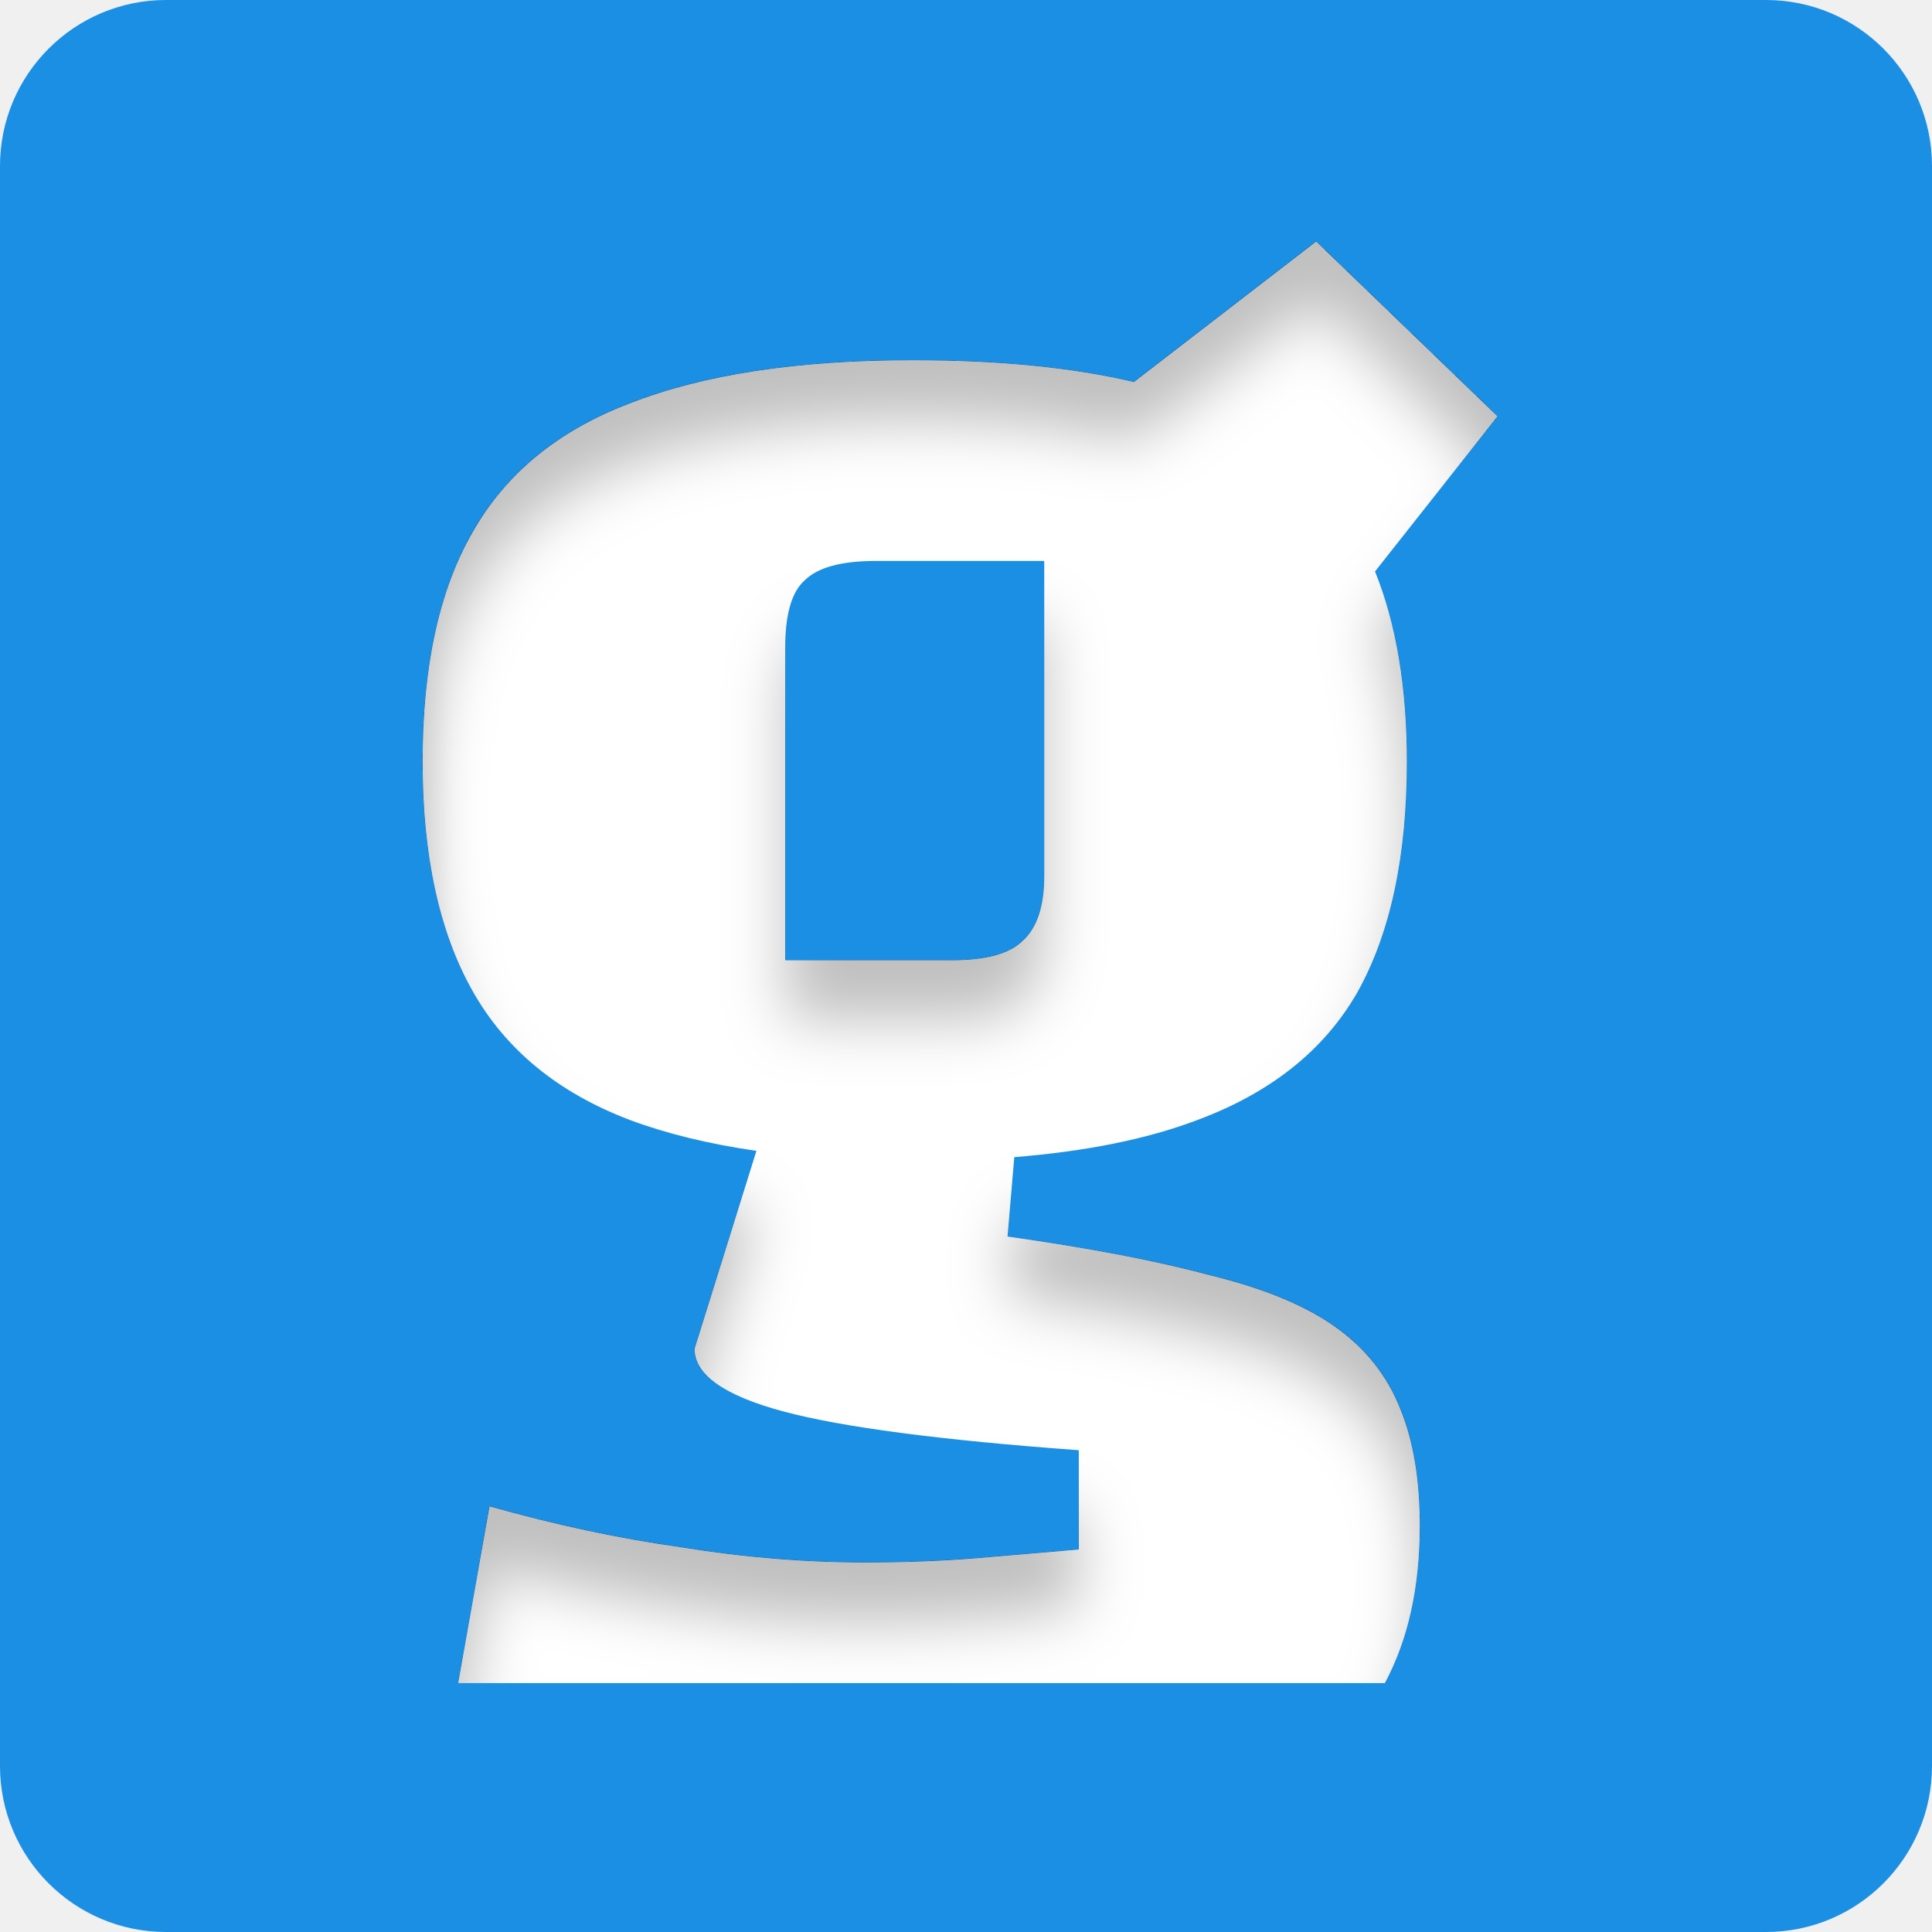
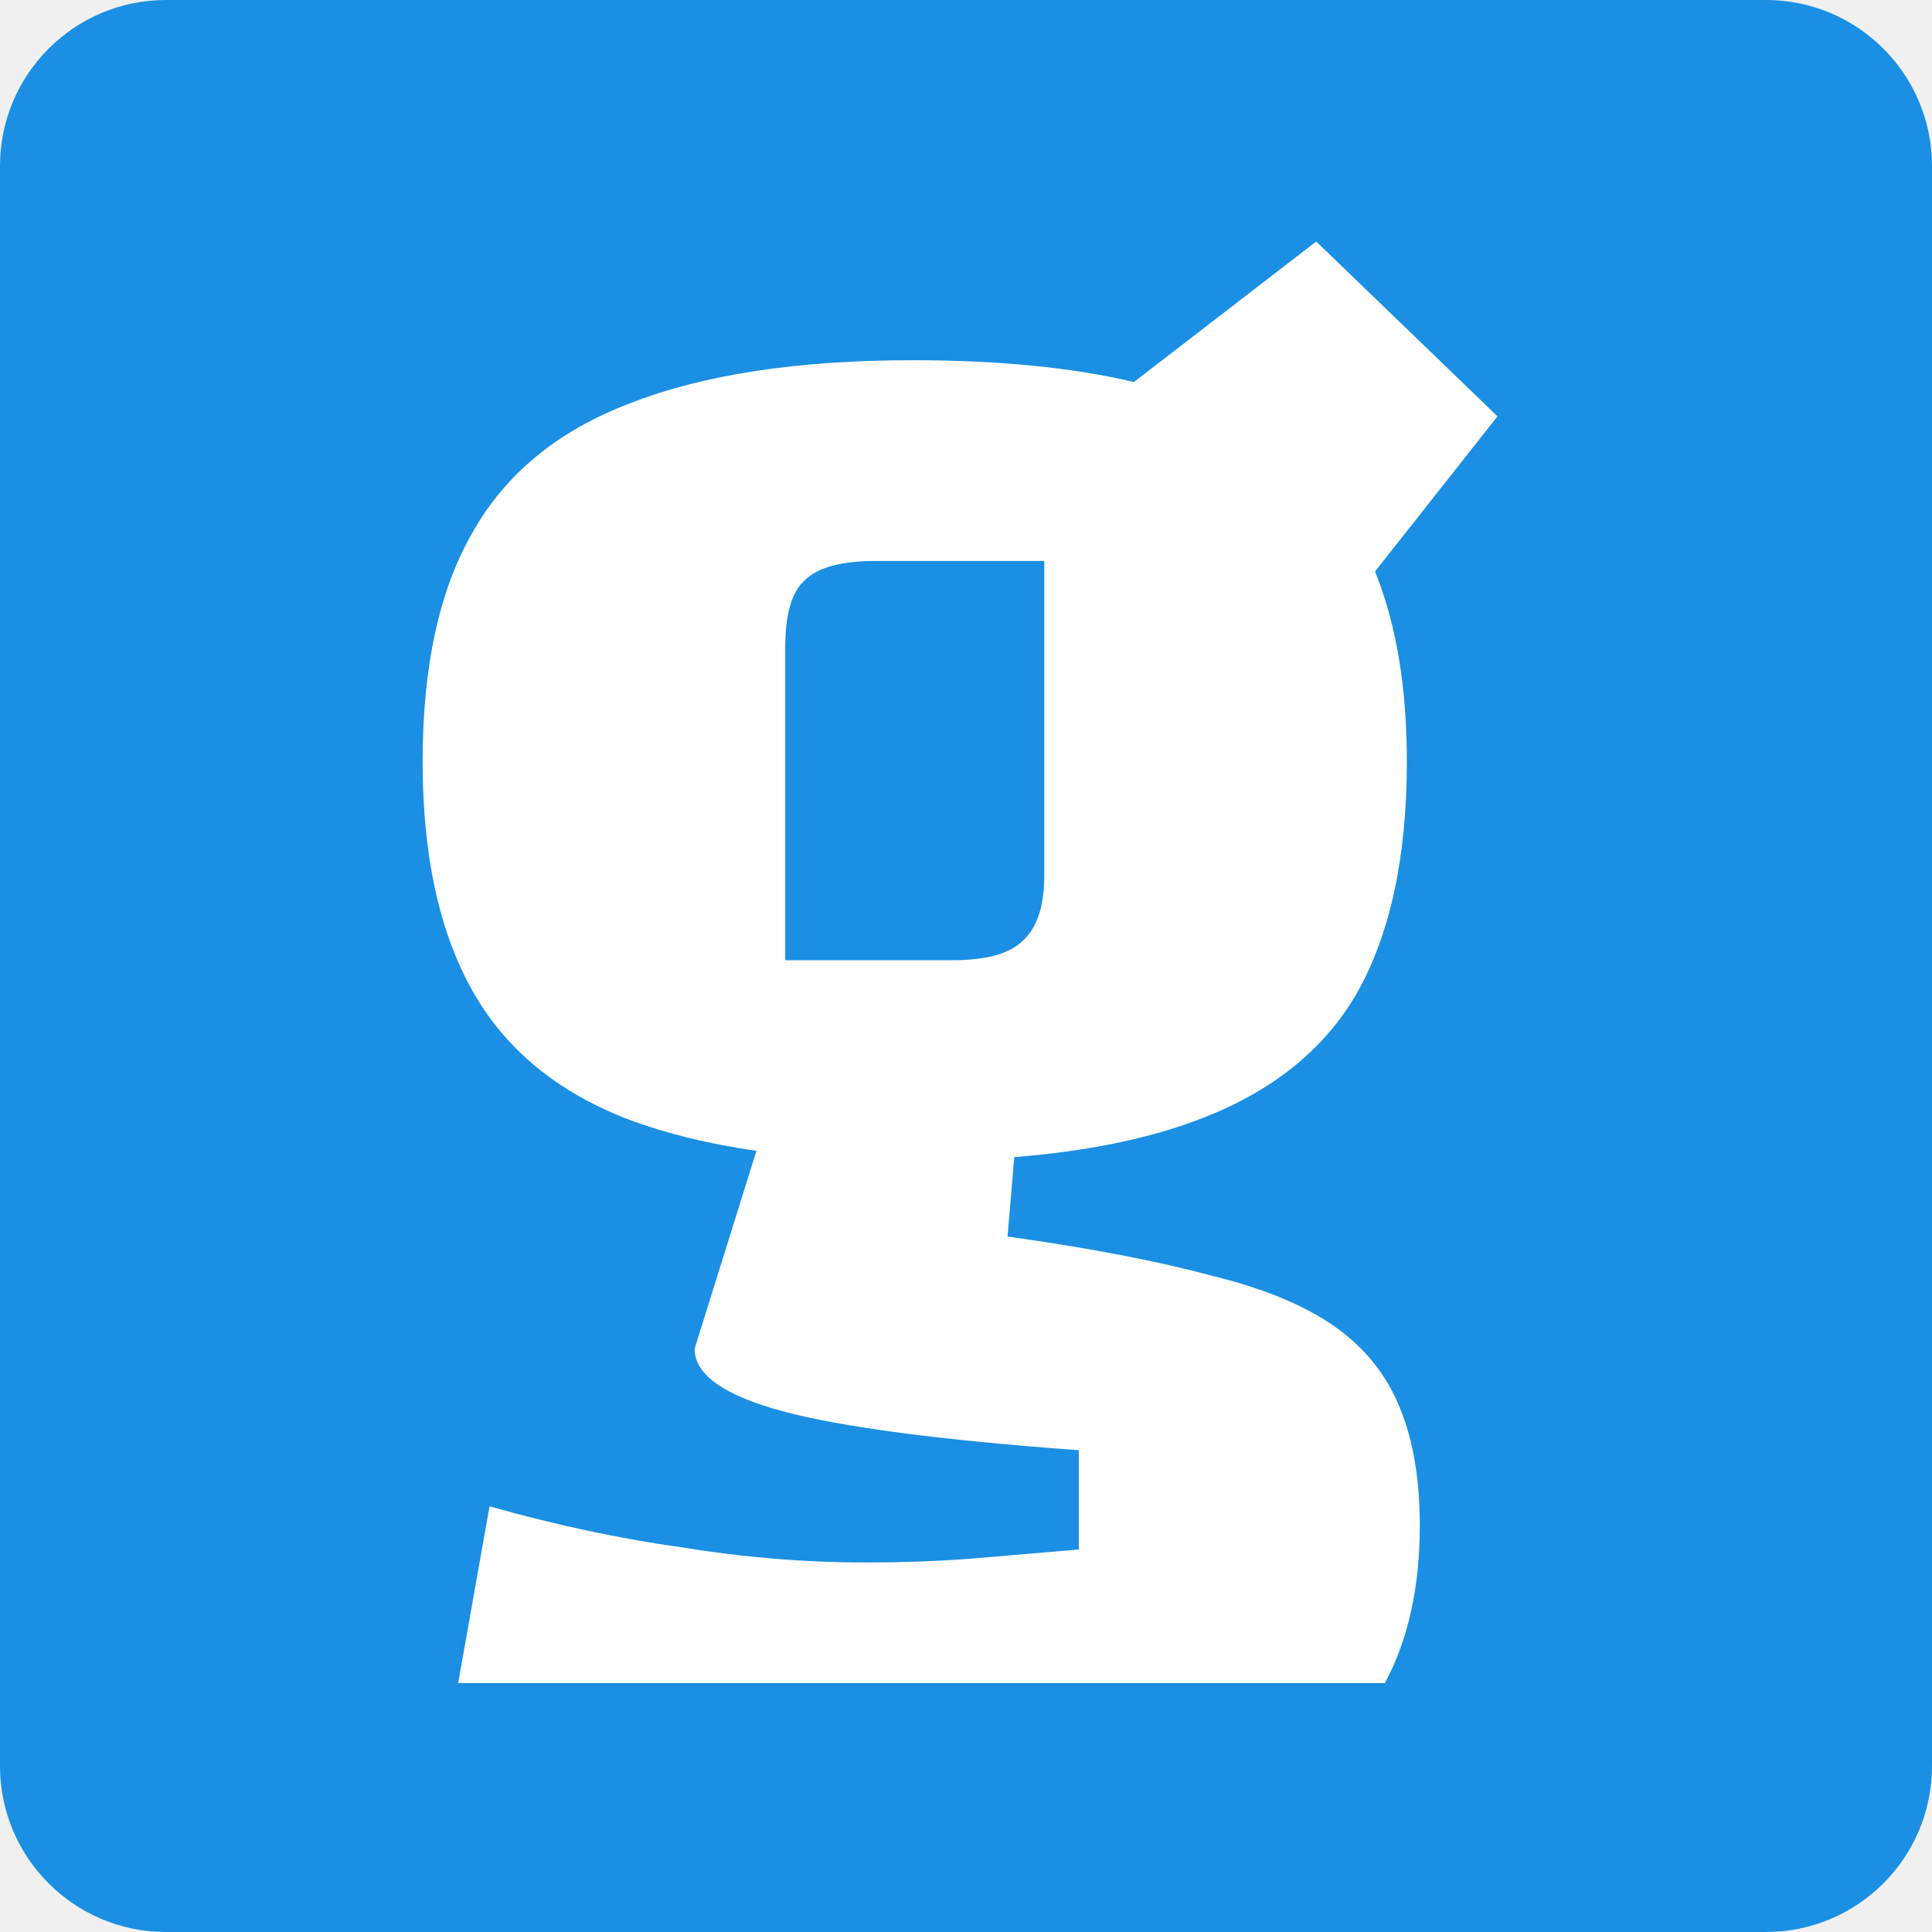
<svg xmlns="http://www.w3.org/2000/svg" width="128" height="128" viewBox="0 0 128 128" fill="none">
  <rect width="128" height="128" rx="11" fill="#1A8FE3" />
-   <g filter="url(#filter0_i_174_37)">
-     <path fill-rule="evenodd" clip-rule="evenodd" d="M50.115 76.247C46.97 75.794 44.174 75.112 41.728 74.201C36.961 72.39 33.482 69.53 31.289 65.621C29.096 61.712 28 56.66 28 50.463C28 44.171 29.096 39.118 31.289 35.305C33.482 31.396 36.961 28.536 41.728 26.725C46.59 24.818 52.834 23.865 60.461 23.865C66.16 23.865 71.048 24.346 75.126 25.309L87.202 16L99.214 27.583L91.099 37.862C92.505 41.33 93.208 45.53 93.208 50.463C93.208 56.755 92.112 61.855 89.919 65.764C87.726 69.577 84.199 72.39 79.337 74.201C76.027 75.459 71.981 76.28 67.199 76.664L66.753 81.923C72.187 82.686 76.668 83.544 80.195 84.497C83.722 85.355 86.487 86.499 88.489 87.929C90.491 89.359 91.921 91.17 92.779 93.363C93.637 95.46 94.066 98.034 94.066 101.085C94.066 105.164 93.294 108.639 91.751 111.51H30.355L32.433 99.798C36.818 101.037 41.061 101.943 45.16 102.515C49.259 103.182 53.311 103.516 57.315 103.516C59.984 103.516 62.463 103.421 64.751 103.23C67.039 103.039 69.279 102.849 71.472 102.658V96.08C62.32 95.413 55.79 94.555 51.881 93.506C47.972 92.457 46.018 91.075 46.018 89.359L50.115 76.247ZM63.035 63.619H52.024V42.884C52.024 40.691 52.453 39.214 53.311 38.451C54.169 37.593 55.742 37.164 58.03 37.164H69.184V58.042C69.184 60.044 68.707 61.474 67.754 62.332C66.896 63.19 65.323 63.619 63.035 63.619Z" fill="white" />
-   </g>
-   <defs>
-     <filter id="filter0_i_174_37" x="28" y="16" width="71.214" height="99.51" filterUnits="userSpaceOnUse" color-interpolation-filters="sRGB">
-       <feFlood flood-opacity="0" result="BackgroundImageFix" />
-       <feBlend mode="normal" in="SourceGraphic" in2="BackgroundImageFix" result="shape" />
-       <feColorMatrix in="SourceAlpha" type="matrix" values="0 0 0 0 0 0 0 0 0 0 0 0 0 0 0 0 0 0 127 0" result="hardAlpha" />
-       <feOffset dy="4" />
-       <feGaussianBlur stdDeviation="2" />
-       <feComposite in2="hardAlpha" operator="arithmetic" k2="-1" k3="1" />
-       <feColorMatrix type="matrix" values="0 0 0 0 0 0 0 0 0 0 0 0 0 0 0 0 0 0 0.25 0" />
-       <feBlend mode="normal" in2="shape" result="effect1_innerShadow_174_37" />
-     </filter>
-   </defs>
+   <path fill-rule="evenodd" clip-rule="evenodd" d="M50.115 76.247C46.97 75.794 44.174 75.112 41.728 74.201C36.961 72.39 33.482 69.53 31.289 65.621C29.096 61.712 28 56.66 28 50.463C28 44.171 29.096 39.118 31.289 35.305C33.482 31.396 36.961 28.536 41.728 26.725C46.59 24.818 52.834 23.865 60.461 23.865C66.16 23.865 71.048 24.346 75.126 25.309L87.202 16L99.214 27.583L91.099 37.862C92.505 41.33 93.208 45.53 93.208 50.463C93.208 56.755 92.112 61.855 89.919 65.764C87.726 69.577 84.199 72.39 79.337 74.201C76.027 75.459 71.981 76.28 67.199 76.664L66.753 81.923C72.187 82.686 76.668 83.544 80.195 84.497C83.722 85.355 86.487 86.499 88.489 87.929C90.491 89.359 91.921 91.17 92.779 93.363C93.637 95.46 94.066 98.034 94.066 101.085C94.066 105.164 93.294 108.639 91.751 111.51H30.355L32.433 99.798C36.818 101.037 41.061 101.943 45.16 102.515C49.259 103.182 53.311 103.516 57.315 103.516C59.984 103.516 62.463 103.421 64.751 103.23C67.039 103.039 69.279 102.849 71.472 102.658V96.08C62.32 95.413 55.79 94.555 51.881 93.506C47.972 92.457 46.018 91.075 46.018 89.359L50.115 76.247ZM63.035 63.619H52.024V42.884C52.024 40.691 52.453 39.214 53.311 38.451C54.169 37.593 55.742 37.164 58.03 37.164H69.184V58.042C69.184 60.044 68.707 61.474 67.754 62.332C66.896 63.19 65.323 63.619 63.035 63.619Z" fill="white" />
</svg>
